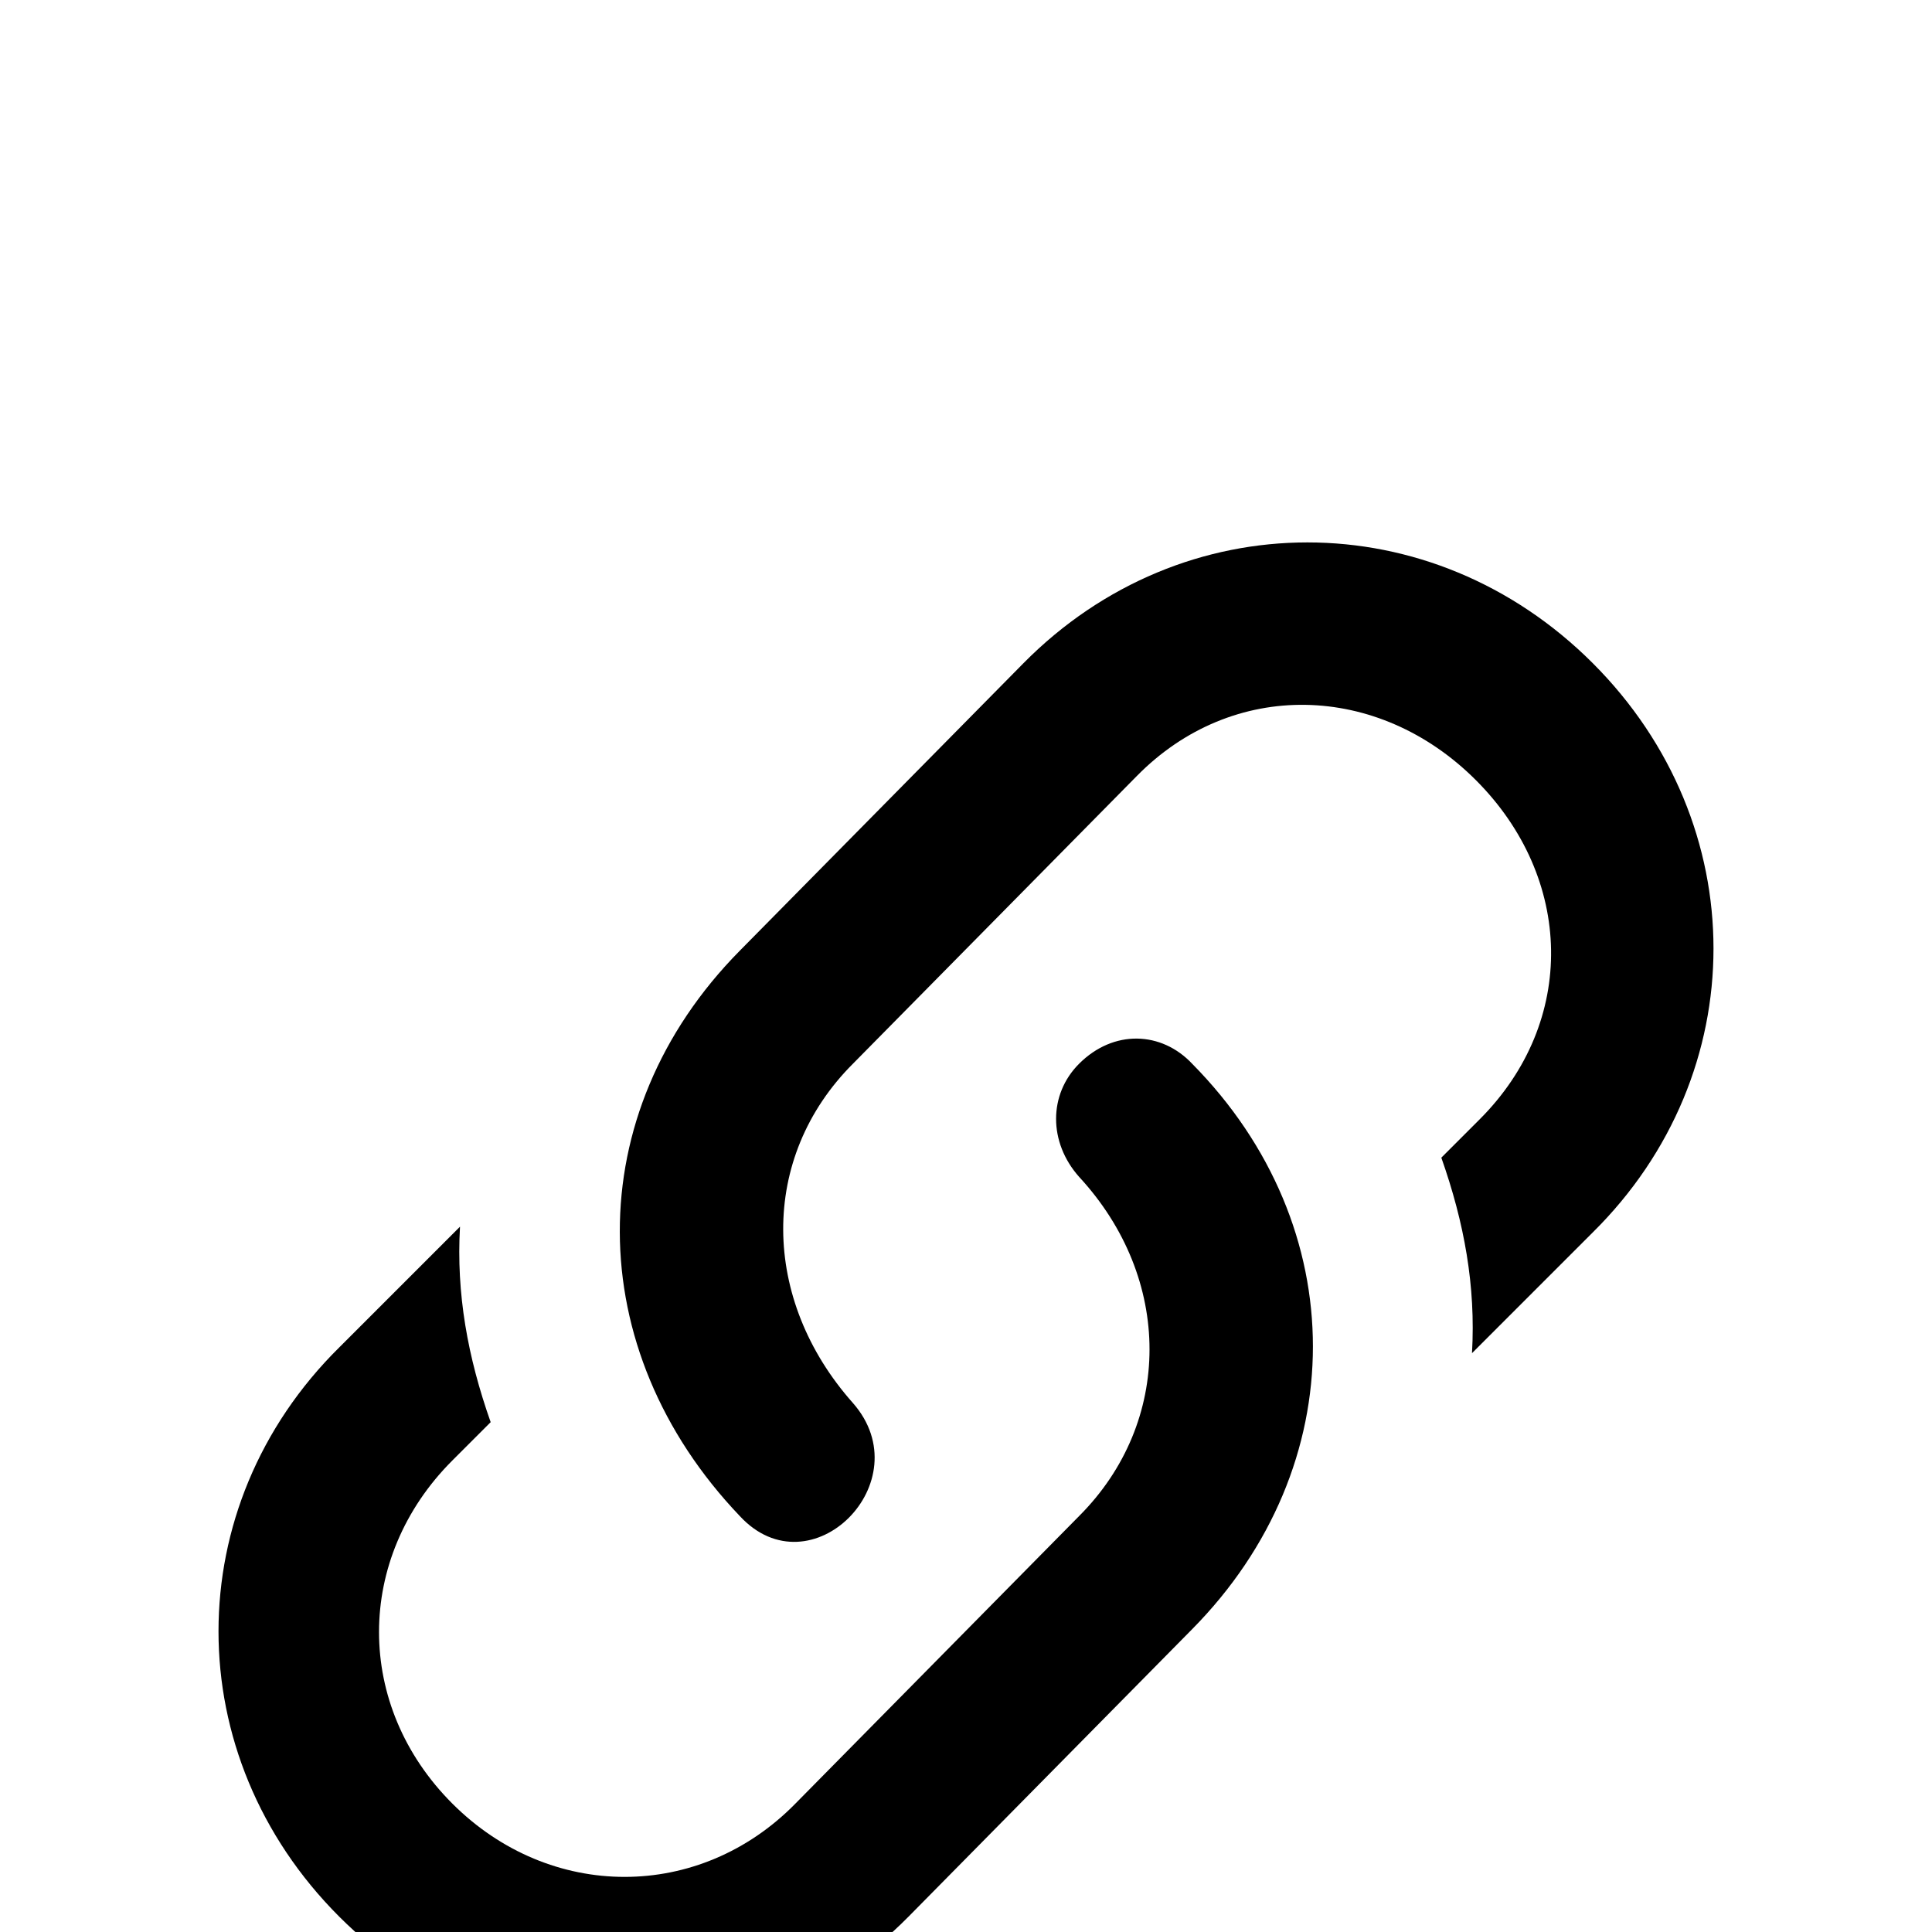
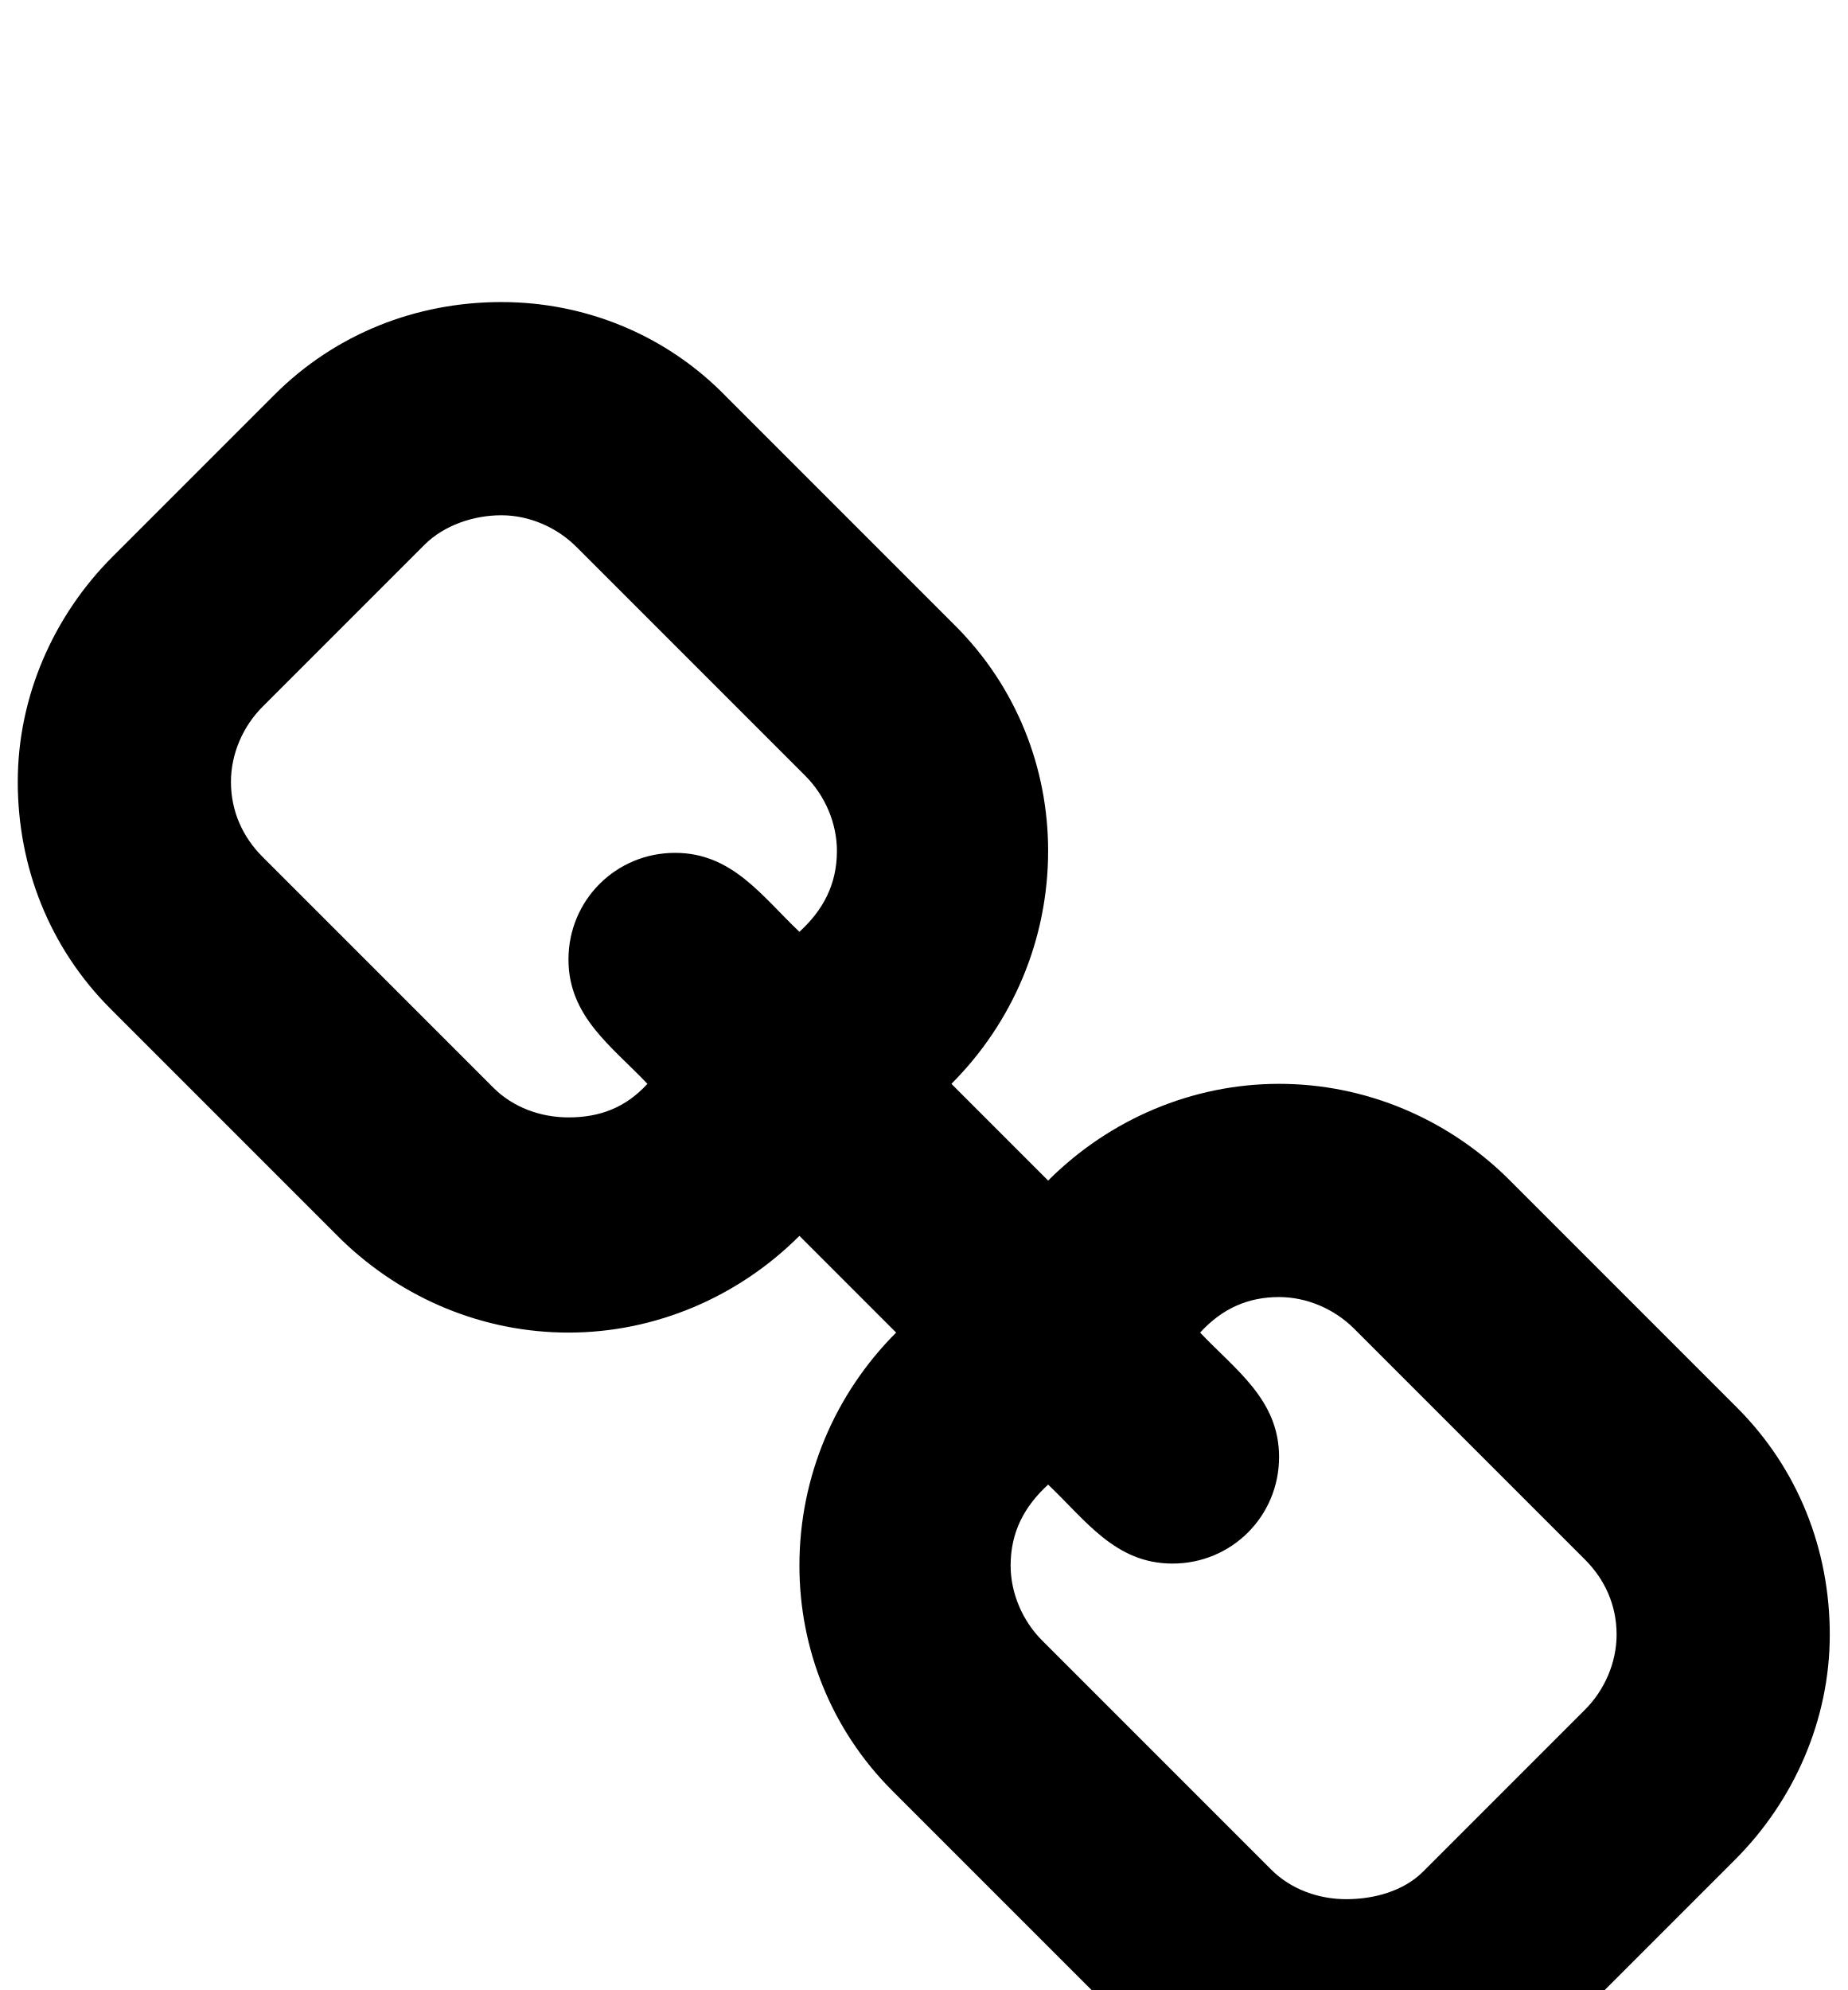
- <svg xmlns="http://www.w3.org/2000/svg" viewBox="0 -168 1008 1008">
-   <path fill="currentColor" d="M445 564c36 41-22 99-59 59-83-87-84-210 0-295l148-150c83-84 213-84 297 0s84 214 0 297l-63 63c2-35-4-68-16-102l20-20c51-51 49-126-2-177s-127-53-177-2L445 387c-49 49-48 123 0 177zm118-177c18-18 43-17 59 0 84 85 84 210 0 295L474 832c-83 84-213 84-297 0s-84-214 0-297l63-63c-2 35 4 68 16 102l-20 20c-51 51-51 128 0 179s129 51 179 0l148-150c49-49 49-124 0-177-16-18-16-43 0-59z" />
+ <svg xmlns="http://www.w3.org/2000/svg" viewBox="0 -144 936 1008">
+   <path fill="currentColor" d="M927 684c0 43-18 84-48 114l-82 82c-31 31-72 47-115 47s-84-17-114-48L452 763c-31-31-47-72-47-114 0-45 18-87 49-118l-49-49c-31 31-73 49-117 49-43 0-84-17-115-47L56 367C25 336 9 295 9 252s18-84 48-114l82-82c31-31 72-47 115-47s84 17 114 48l116 116c31 31 47 72 47 114 0 45-18 87-49 118l49 49c31-31 73-49 117-49 43 0 84 17 115 47l117 117c31 31 47 72 47 115zM424 287c0-14-6-28-16-38L292 133c-10-10-24-16-38-16s-29 5-39 15l-82 82c-10 10-16 24-16 38 0 15 6 28 16 38l117 117c10 10 24 15 38 15 16 0 29-5 40-17-18-19-40-34-40-63 0-30 24-54 54-54 29 0 44 22 63 40 12-11 19-24 19-41zm395 397c0-15-6-28-16-38L686 529c-10-10-24-16-38-16-16 0-29 6-40 18 18 19 40 34 40 63 0 30-24 54-54 54-29 0-44-22-63-40-12 11-19 24-19 41 0 14 6 28 16 38l116 116c10 10 24 15 38 15s29-4 39-14l82-82c10-10 16-24 16-38z" />
</svg>
